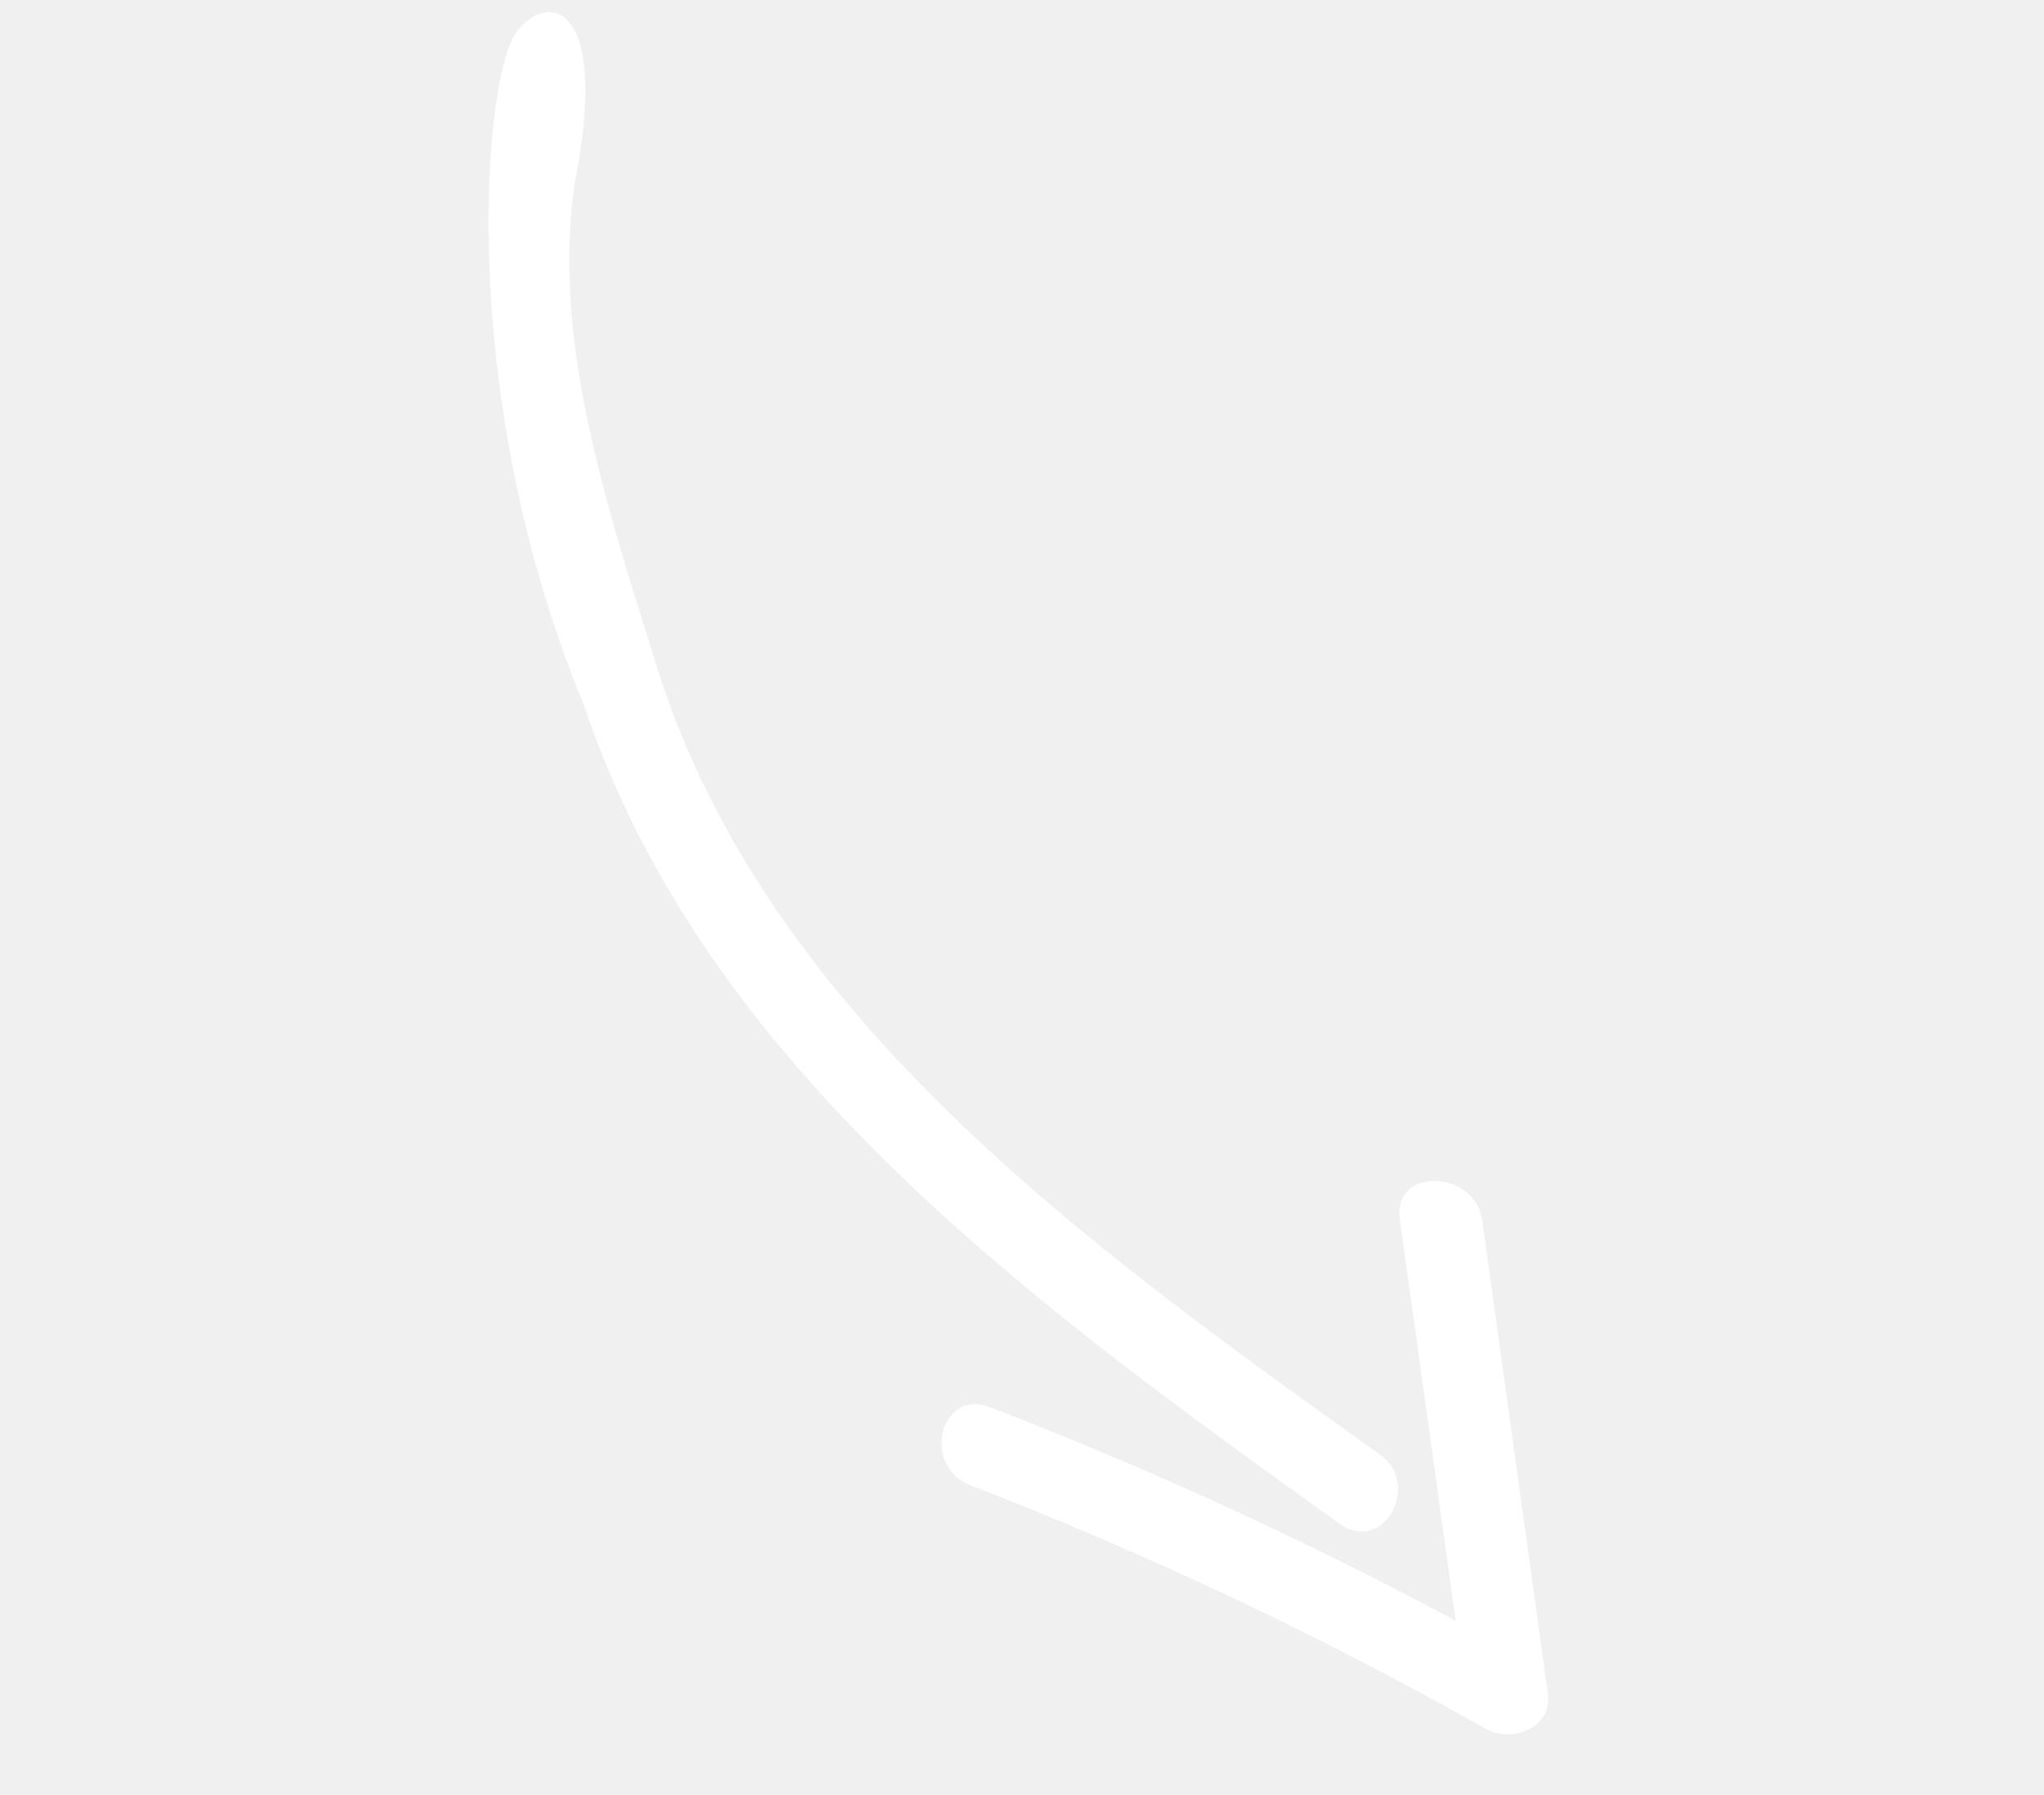
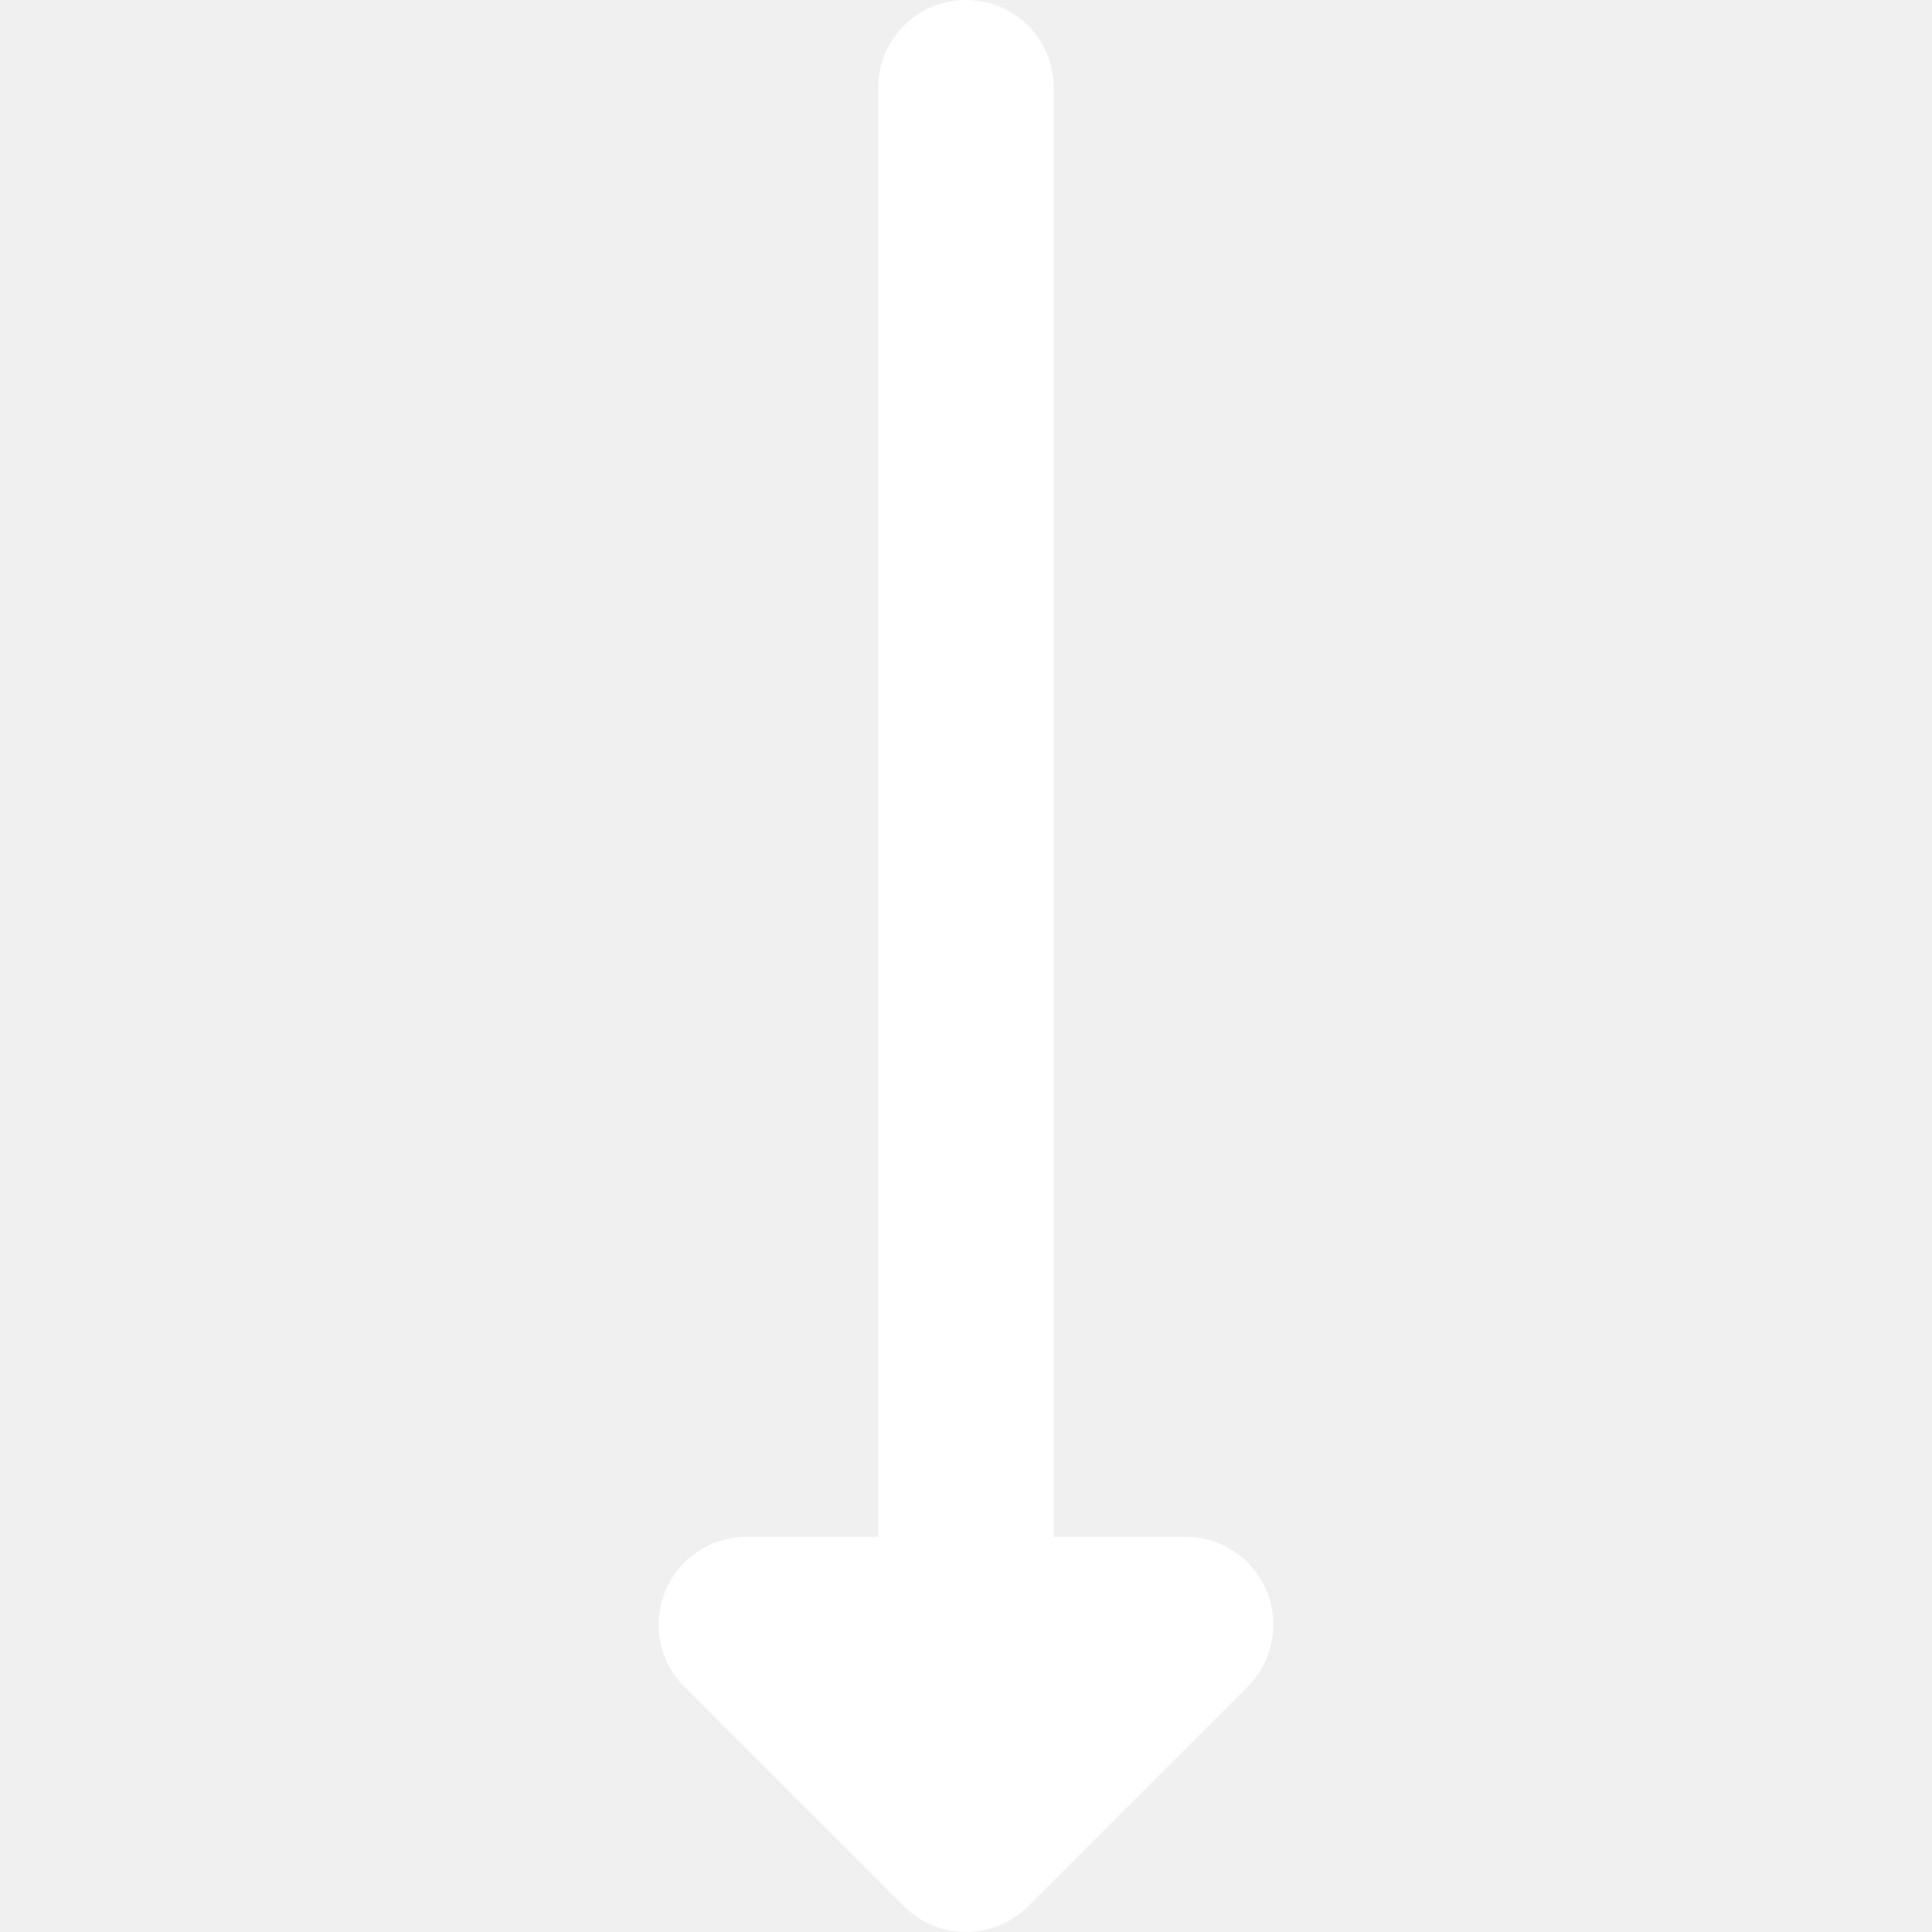
- <svg xmlns="http://www.w3.org/2000/svg" width="123" height="108" viewBox="0 0 123 108" fill="none">
-   <path fill-rule="evenodd" clip-rule="evenodd" d="M87.596 97.557C78.541 92.702 69.195 88.412 59.614 84.716L59.563 84.705C56.567 83.55 55.414 88.251 58.396 89.397C69.082 93.538 79.465 98.446 89.456 104.08C90.968 104.935 93.376 104.004 93.153 102.018L89.191 73.421C88.74 70.395 83.801 70.236 84.232 73.362L87.596 97.557ZM31.115 1.873C33.115 -0.626 36.647 0.373 34.615 10.873C33.186 19.923 36.272 29.761 39.108 38.8C39.249 39.251 39.39 39.699 39.529 40.145C46.107 61.173 65.61 75.107 83.015 87.532C85.609 89.383 83.218 93.591 80.603 91.71C62.467 78.714 42.452 64.299 35.147 42.461C27.321 23.562 29.115 4.373 31.115 1.873Z" fill="white" />
+ <svg xmlns="http://www.w3.org/2000/svg" fill="#ffffff" height="200px" width="200px" version="1.1" id="Layer_1" viewBox="0 0 330.00 330.00" xml:space="preserve" stroke="#ffffff" stroke-width="0.003">
+   <g id="SVGRepo_bgCarrier" stroke-width="0" />
+   <g id="SVGRepo_tracerCarrier" stroke-linecap="round" stroke-linejoin="round" />
+   <g id="SVGRepo_iconCarrier">
+     <path id="XMLID_24_" d="M216.358,271.76c-2.322-5.605-7.792-9.26-13.858-9.26H180V15c0-8.284-6.716-15-15-15 c-8.284,0-15,6.716-15,15v247.5h-22.5c-6.067,0-11.537,3.655-13.858,9.26c-2.321,5.605-1.038,12.057,3.252,16.347l37.5,37.5 C157.322,328.536,161.161,330,165,330s7.678-1.464,10.607-4.394l37.5-37.5C217.396,283.816,218.68,277.365,216.358,271.76z" />
+   </g>
</svg>
